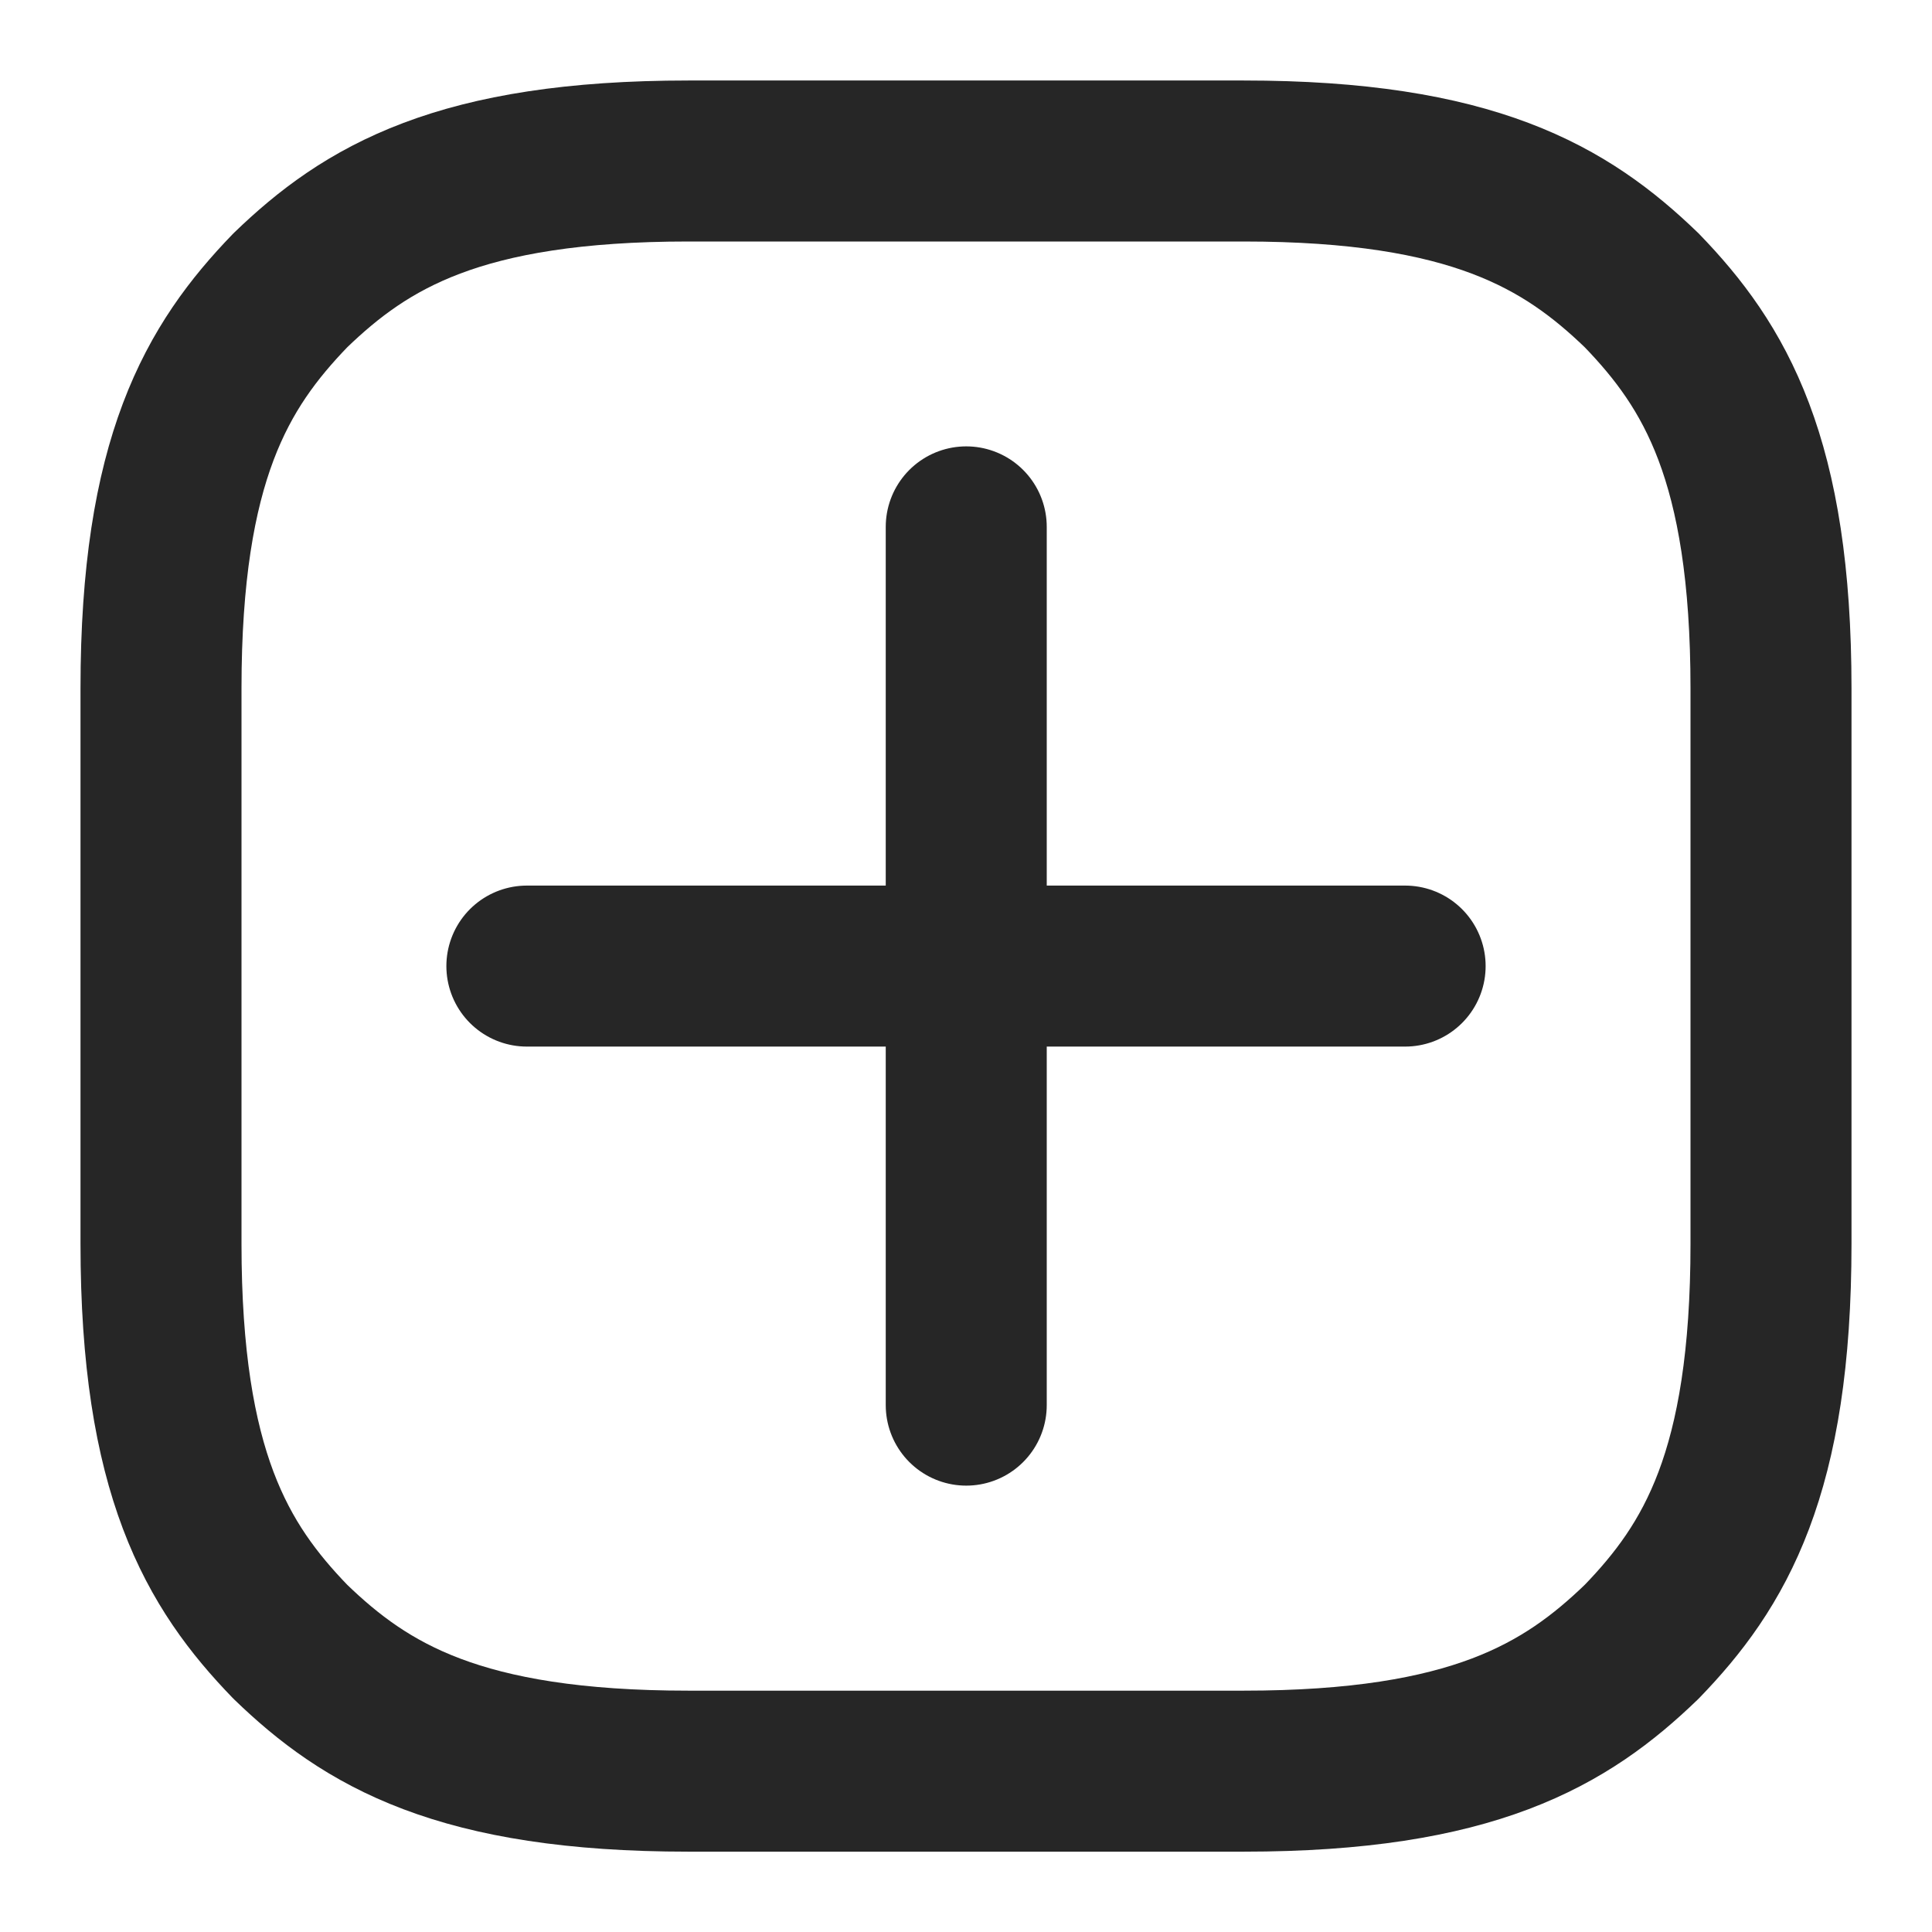
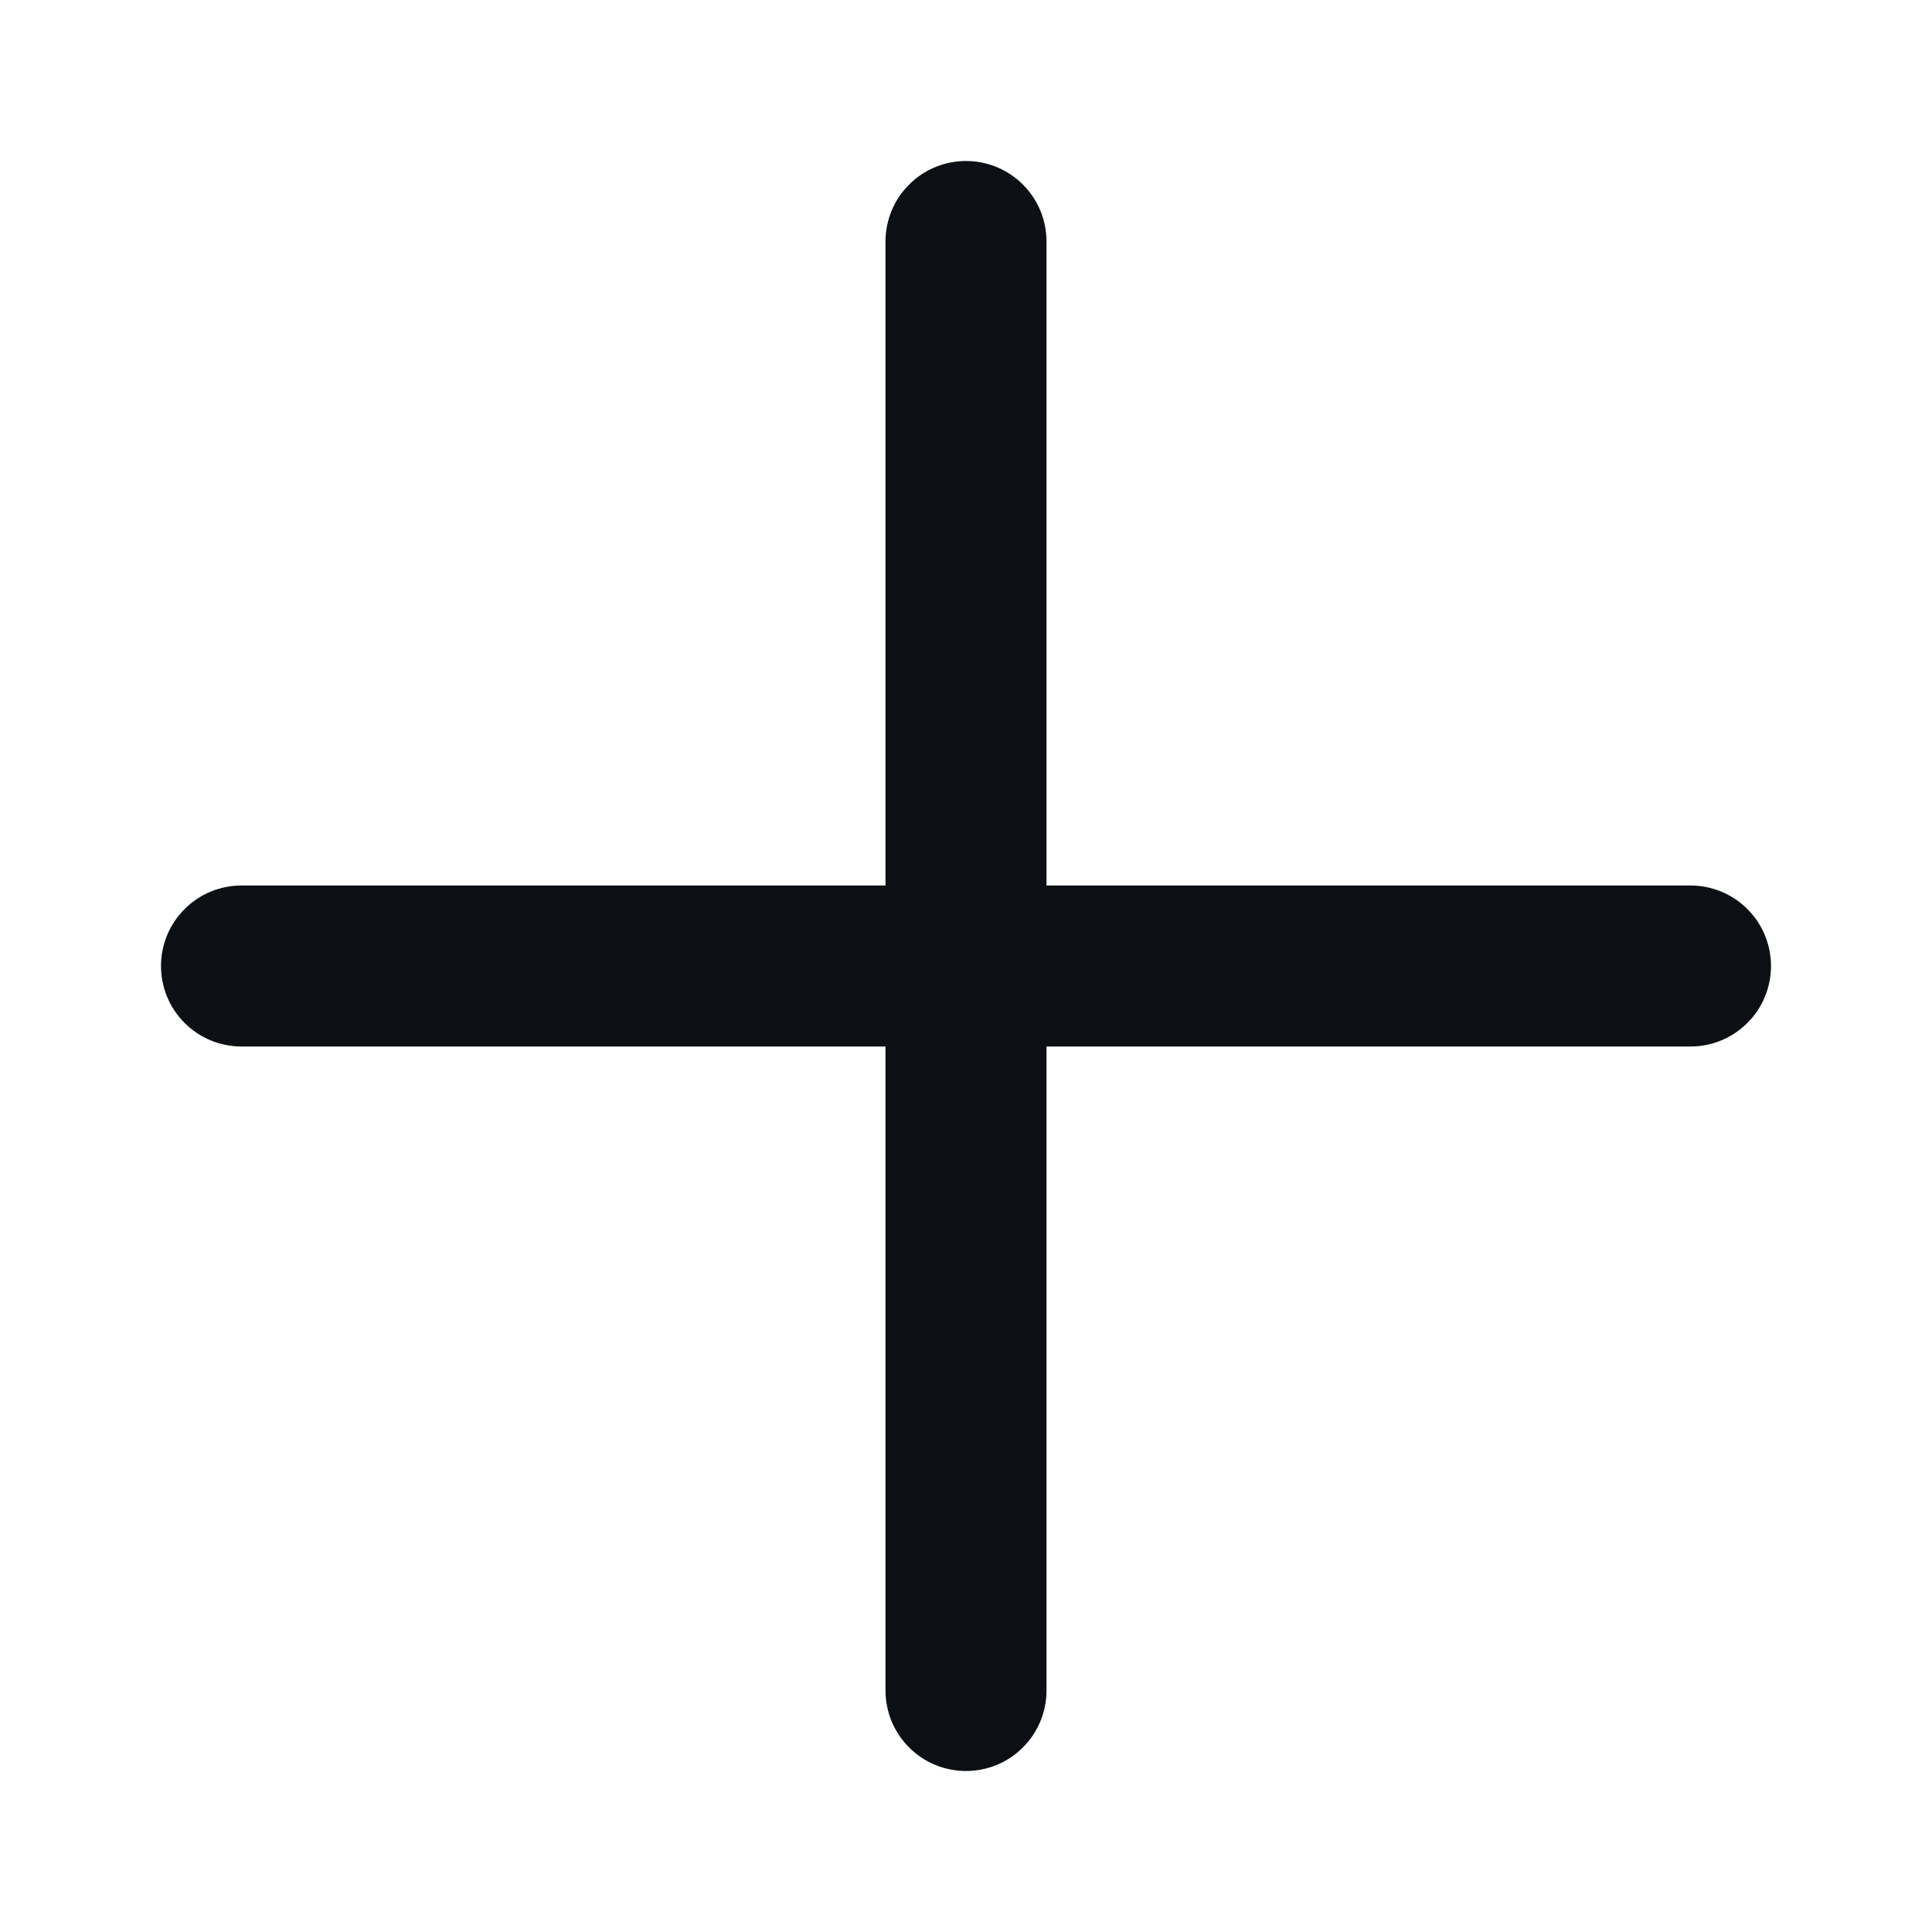
<svg xmlns="http://www.w3.org/2000/svg" preserveAspectRatio="none" overflow="visible" style="display: block;" width="24" height="24" viewBox="0 0 24 24" fill="none">
-   <g id="Frame">
-     <path id="Vector" d="M2 12V15.45C2 18.299 2.698 19.455 3.606 20.394C4.546 21.303 5.704 22.002 8.552 22.002H15.448C18.296 22.002 19.454 21.302 20.394 20.394C21.302 19.455 22 18.3 22 15.45V8.552C22 5.703 21.302 4.546 20.394 3.607C19.454 2.7 18.296 2 15.448 2H8.552C5.704 2 4.546 2.699 3.606 3.607C2.698 4.547 2 5.703 2 8.552V12Z" stroke="#262626" stroke-width="2" stroke-linecap="round" stroke-linejoin="round" />
-     <path id="Line" d="M6.545 12.001H17.455" stroke="#262626" stroke-width="2" stroke-linecap="round" stroke-linejoin="round" />
-     <path id="Line_2" d="M12.003 6.545V17.455" stroke="#262626" stroke-width="2" stroke-linecap="round" stroke-linejoin="round" />
+   <g id="Img - BÃ i viáº¿t má»i">
+     <path id="Vector" d="M21 11H13V3C13 2.735 12.895 2.48 12.707 2.293C12.52 2.105 12.265 2 12 2C11.735 2 11.48 2.105 11.293 2.293C11.105 2.48 11 2.735 11 3V11H3C2.735 11 2.48 11.105 2.293 11.293C2.105 11.48 2 11.735 2 12C2 12.265 2.105 12.52 2.293 12.707C2.48 12.895 2.735 13 3 13H11V21C11 21.265 11.105 21.52 11.293 21.707C11.48 21.895 11.735 22 12 22C12.265 22 12.52 21.895 12.707 21.707C12.895 21.52 13 21.265 13 21V13H21C21.265 13 21.52 12.895 21.707 12.707C21.895 12.52 22 12.265 22 12C22 11.735 21.895 11.48 21.707 11.293C21.52 11.105 21.265 11 21 11Z" fill="#0C1014" />
  </g>
</svg>
